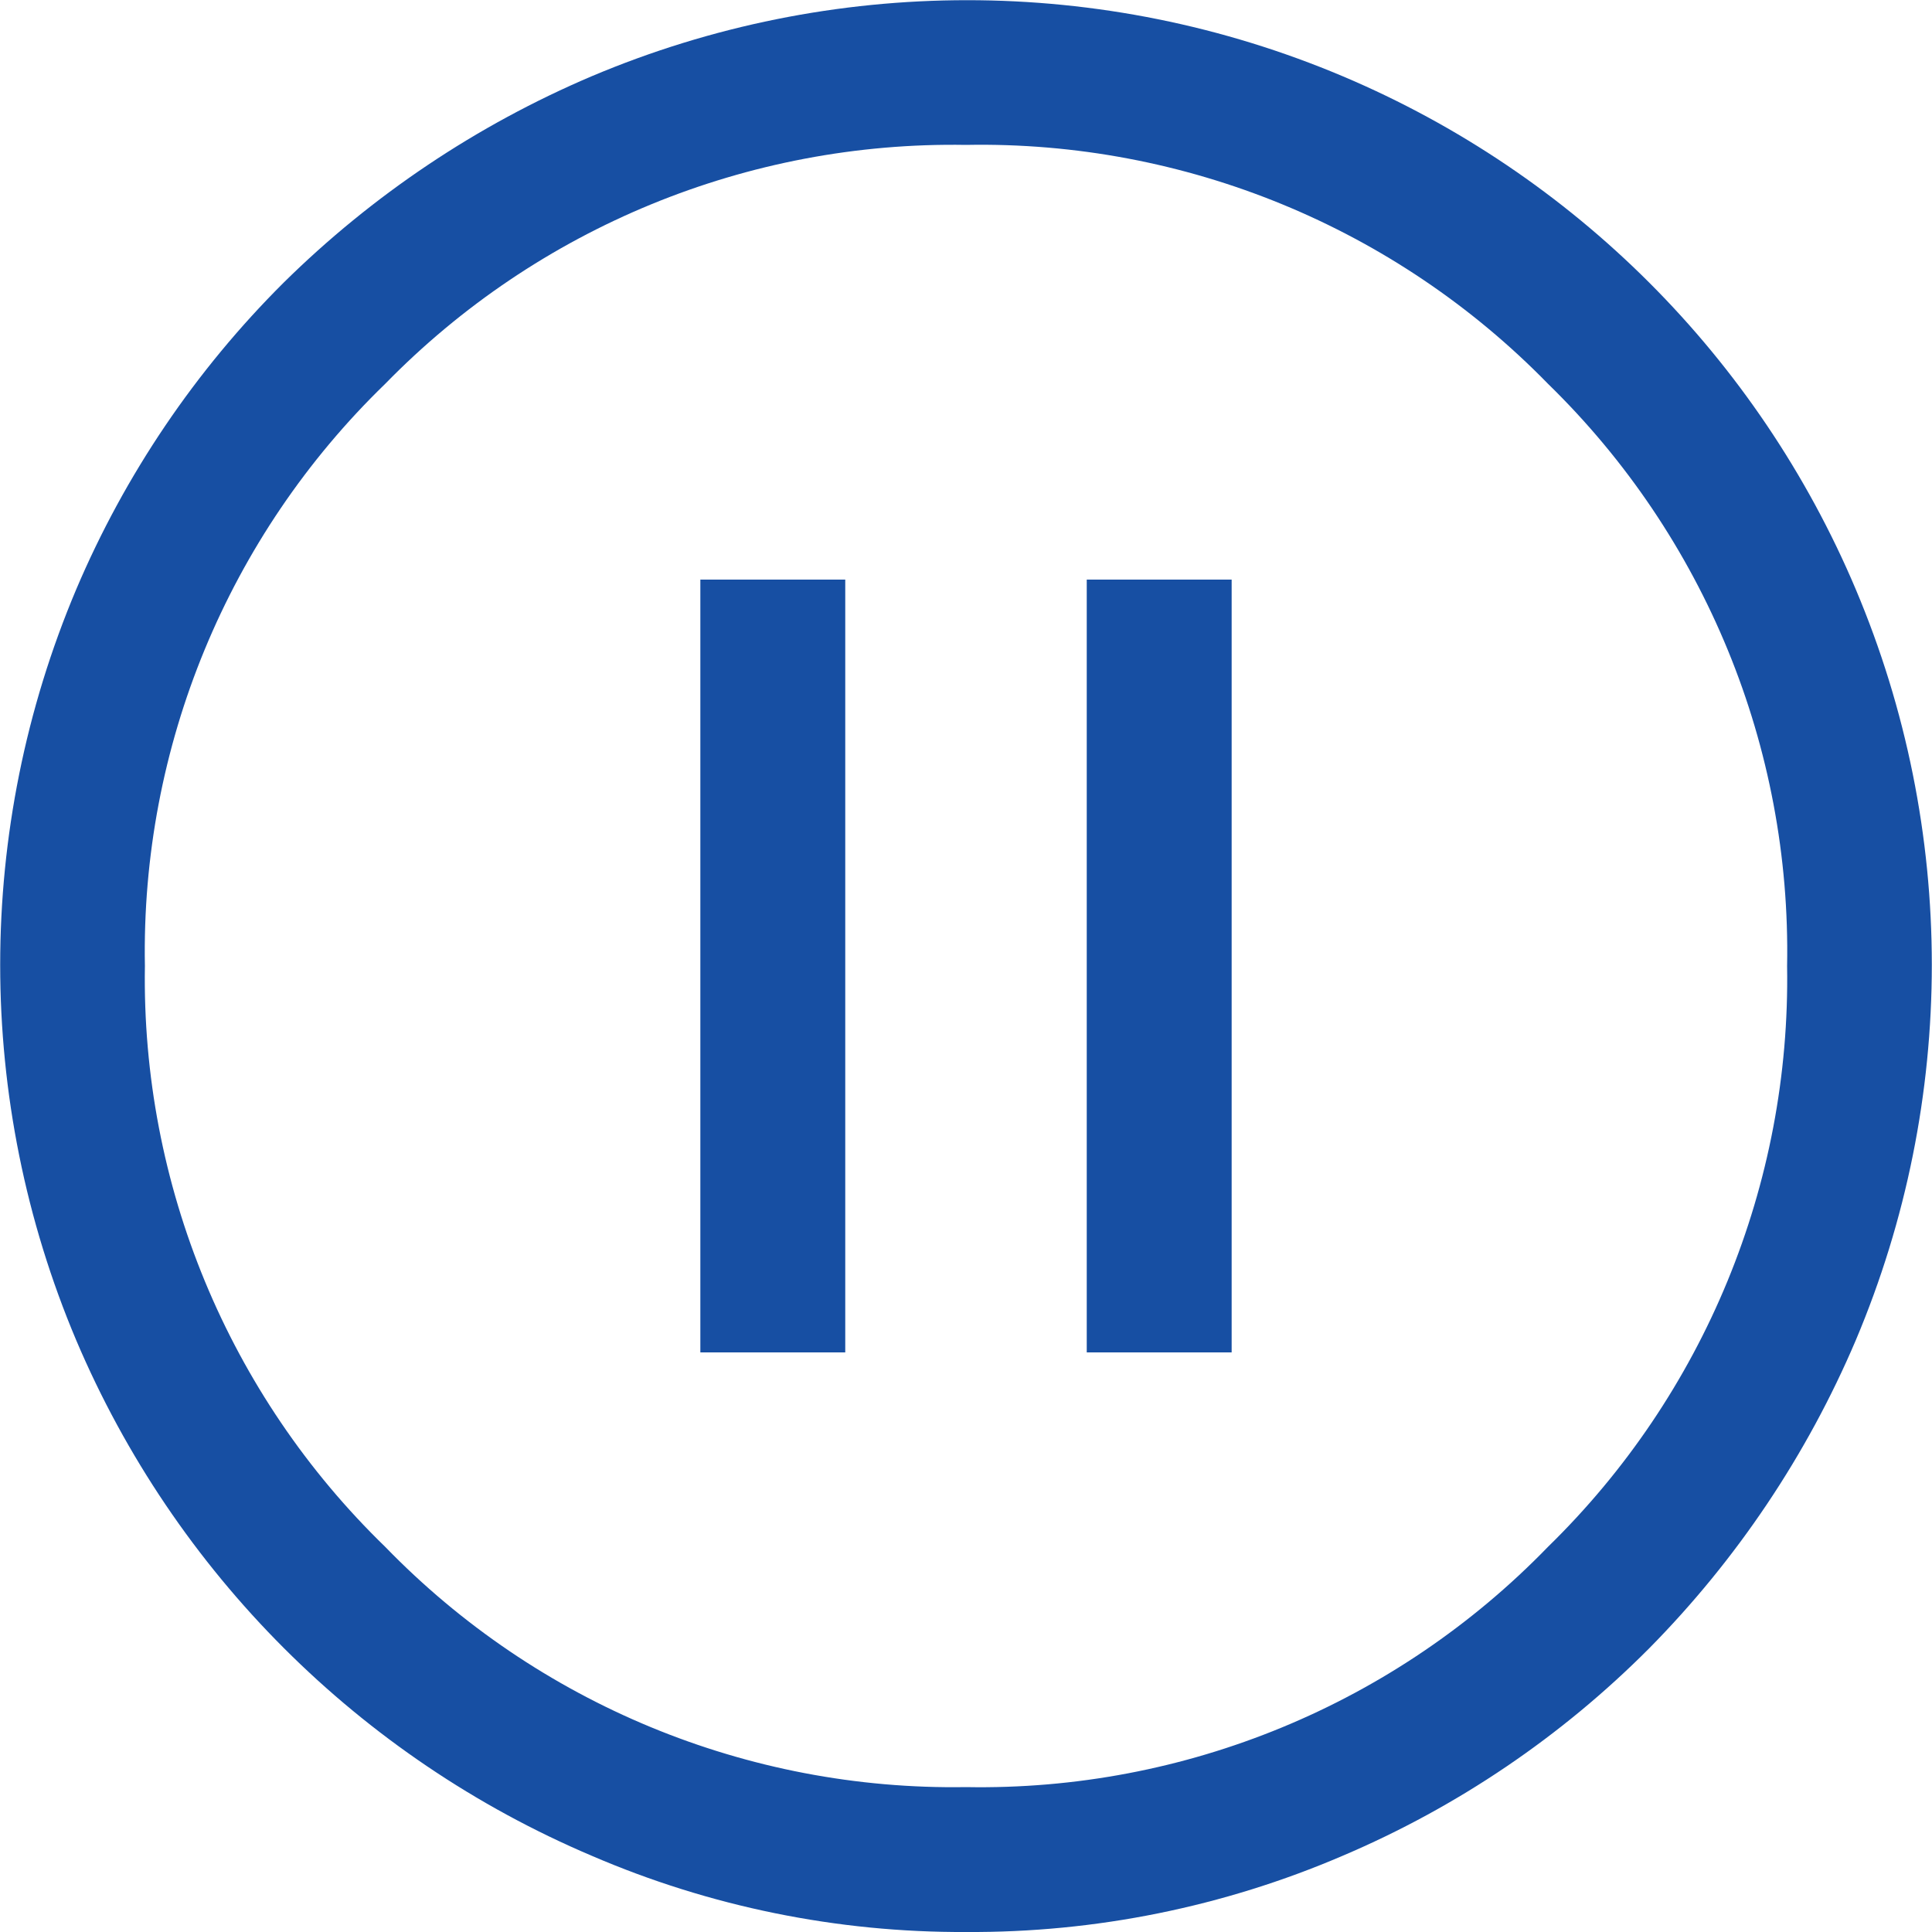
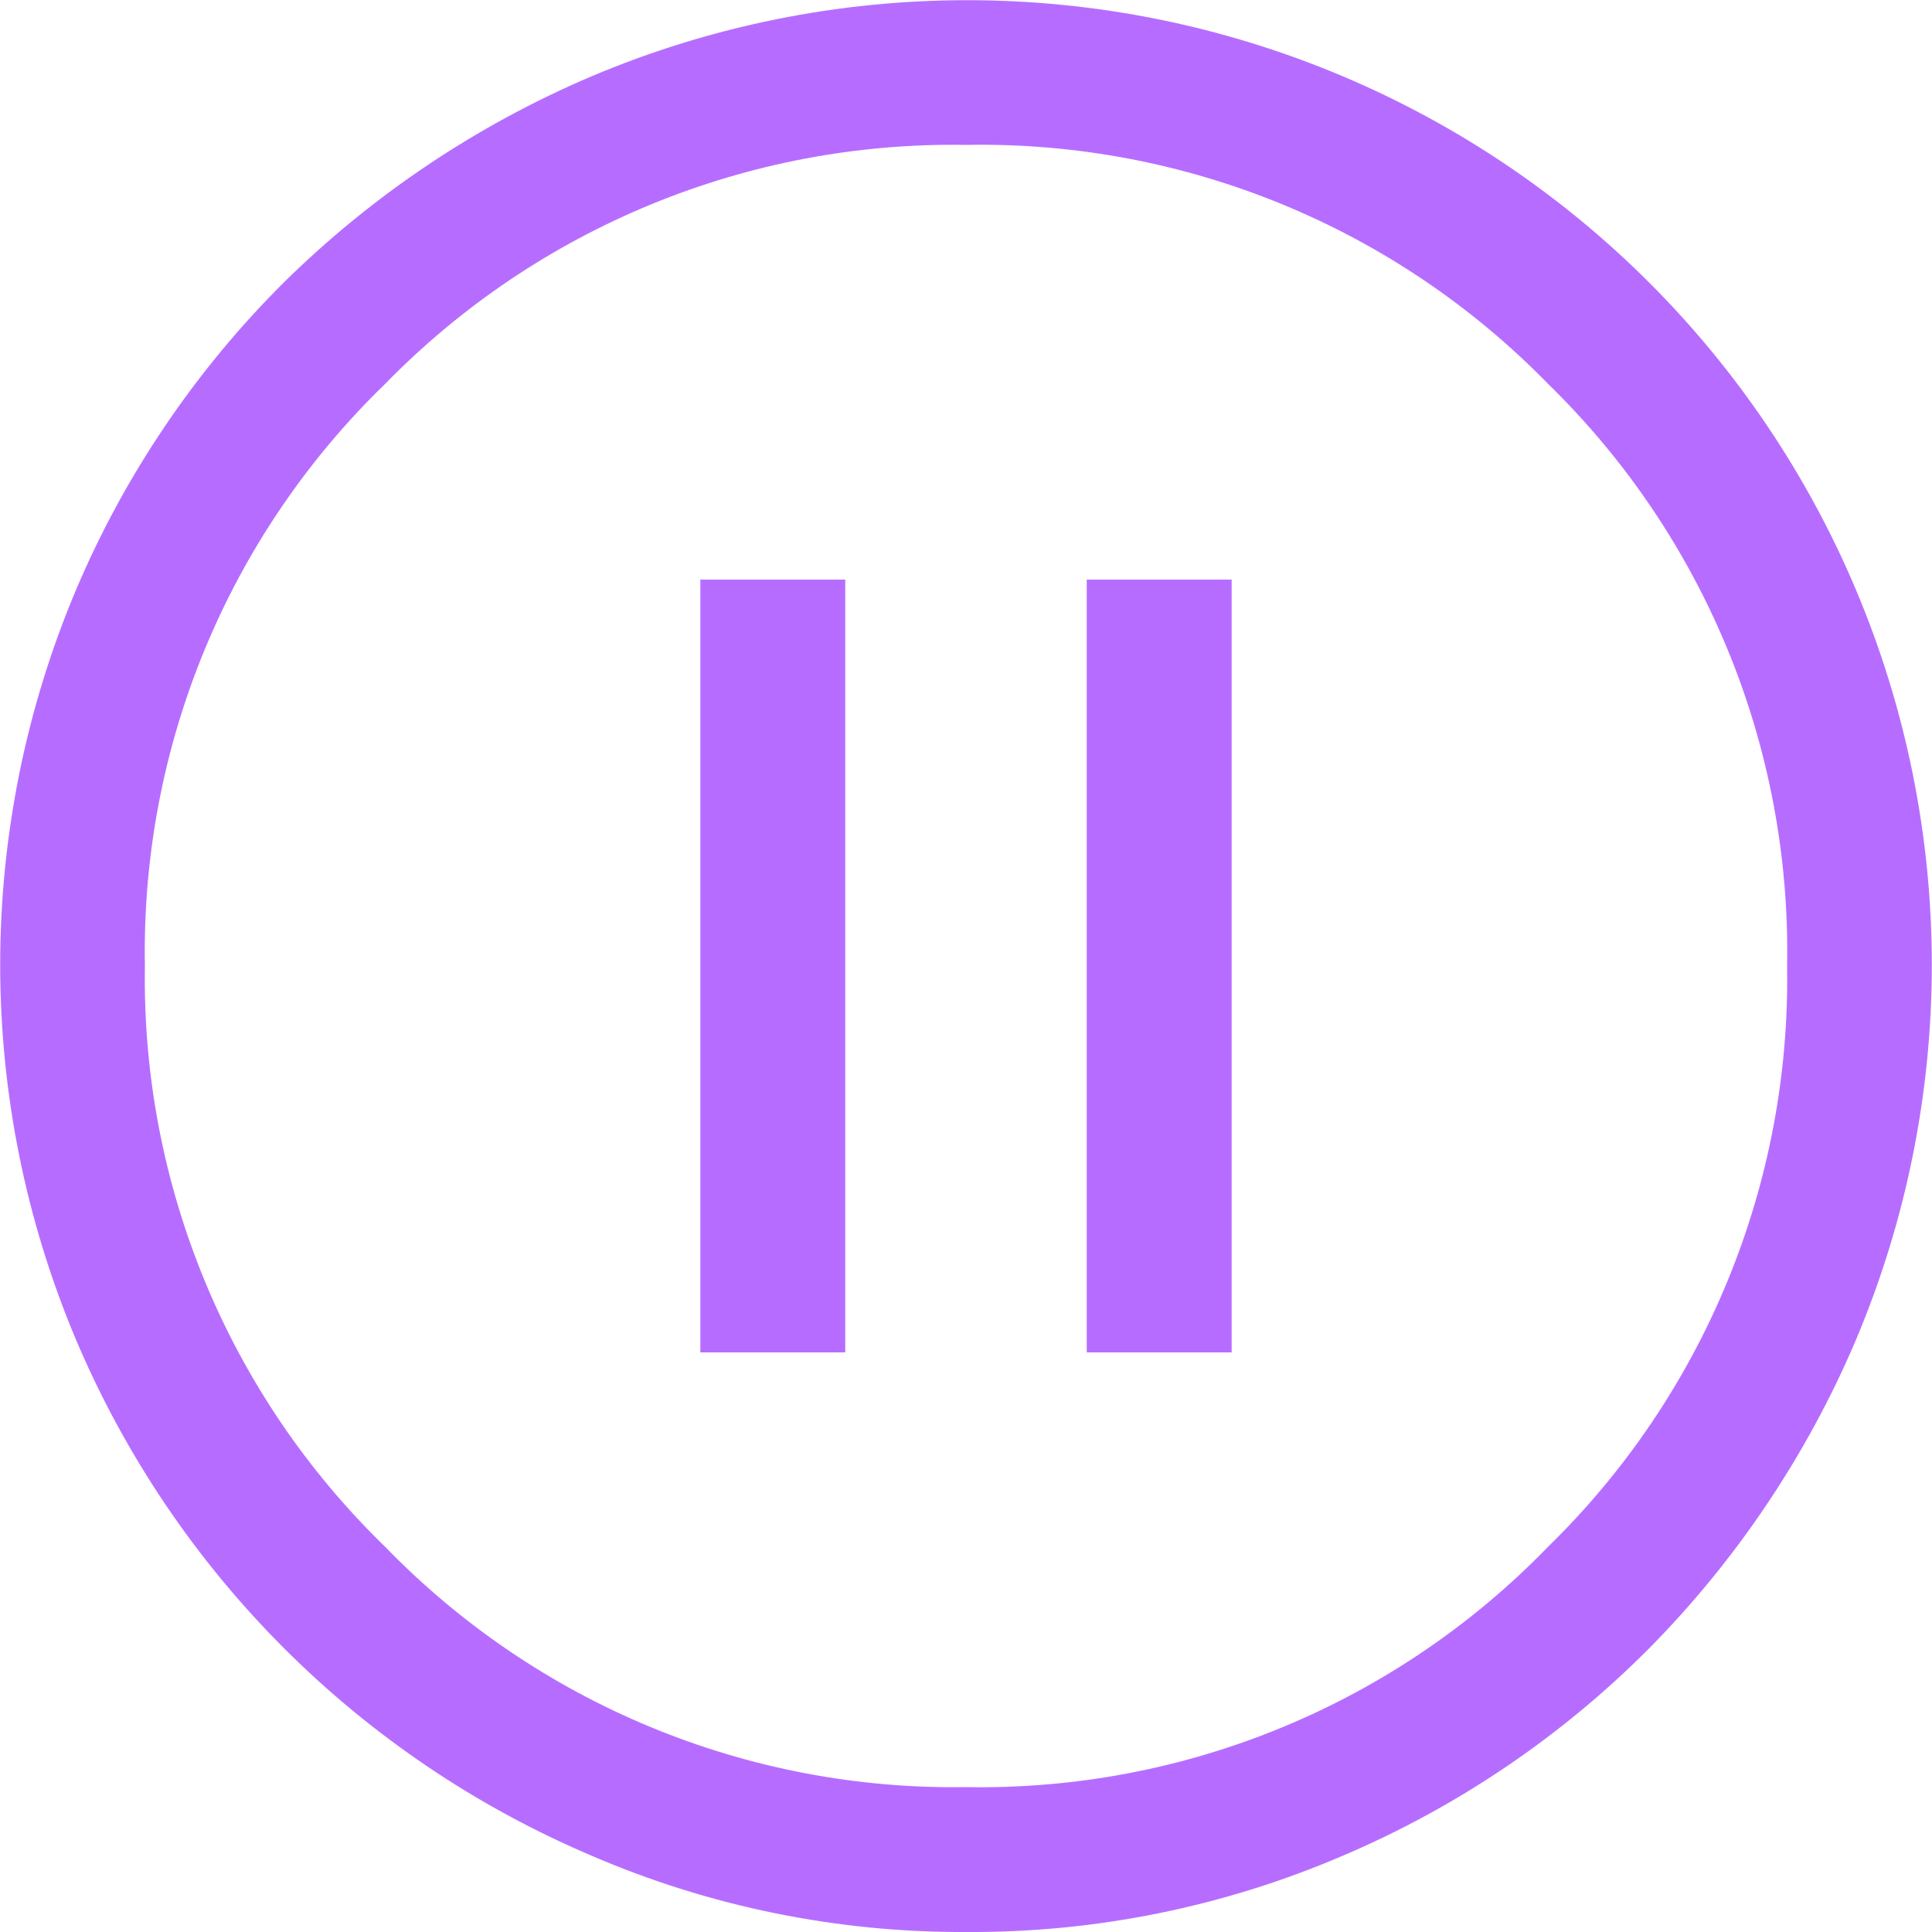
<svg xmlns="http://www.w3.org/2000/svg" width="38" height="38" viewBox="0 0 38 38">
-   <path id="pause_circle_FILL0_wght400_GRAD0_opsz48_1_" data-name="pause_circle_FILL0_wght400_GRAD0_opsz48 (1)" d="M17.775,30.6h2.85V15.4h-2.85Zm7.6,0h2.85V15.4h-2.85ZM23,42a18.384,18.384,0,0,1-7.363-1.5A19.143,19.143,0,0,1,5.5,30.363a18.979,18.979,0,0,1,0-14.773A18.988,18.988,0,0,1,9.581,9.557,19.477,19.477,0,0,1,15.637,5.5a18.979,18.979,0,0,1,14.773,0A18.97,18.97,0,0,1,40.5,15.59a18.979,18.979,0,0,1,0,14.773,19.477,19.477,0,0,1-4.061,6.056A18.988,18.988,0,0,1,30.41,40.5,18.5,18.5,0,0,1,23,42Zm0-2.85a15.541,15.541,0,0,0,11.447-4.726A15.6,15.6,0,0,0,39.15,23a15.58,15.58,0,0,0-4.7-11.448A15.58,15.58,0,0,0,23,6.85a15.6,15.6,0,0,0-11.424,4.7A15.541,15.541,0,0,0,6.85,23a15.563,15.563,0,0,0,4.726,11.424A15.563,15.563,0,0,0,23,39.15ZM23,23Z" transform="translate(-4 -4)" fill="#174fa3" />
+   <path id="pause_circle_FILL0_wght400_GRAD0_opsz48_1_" data-name="pause_circle_FILL0_wght400_GRAD0_opsz48 (1)" d="M17.775,30.6h2.85V15.4h-2.85Zm7.6,0h2.85V15.4h-2.85ZM23,42a18.384,18.384,0,0,1-7.363-1.5A19.143,19.143,0,0,1,5.5,30.363a18.979,18.979,0,0,1,0-14.773A18.988,18.988,0,0,1,9.581,9.557,19.477,19.477,0,0,1,15.637,5.5a18.979,18.979,0,0,1,14.773,0A18.97,18.97,0,0,1,40.5,15.59a18.979,18.979,0,0,1,0,14.773,19.477,19.477,0,0,1-4.061,6.056A18.988,18.988,0,0,1,30.41,40.5,18.5,18.5,0,0,1,23,42Zm0-2.85a15.541,15.541,0,0,0,11.447-4.726A15.6,15.6,0,0,0,39.15,23a15.58,15.58,0,0,0-4.7-11.448A15.58,15.58,0,0,0,23,6.85a15.6,15.6,0,0,0-11.424,4.7A15.541,15.541,0,0,0,6.85,23a15.563,15.563,0,0,0,4.726,11.424A15.563,15.563,0,0,0,23,39.15ZM23,23Z" transform="translate(-4 -4)" fill="#b66dff" />
</svg>
